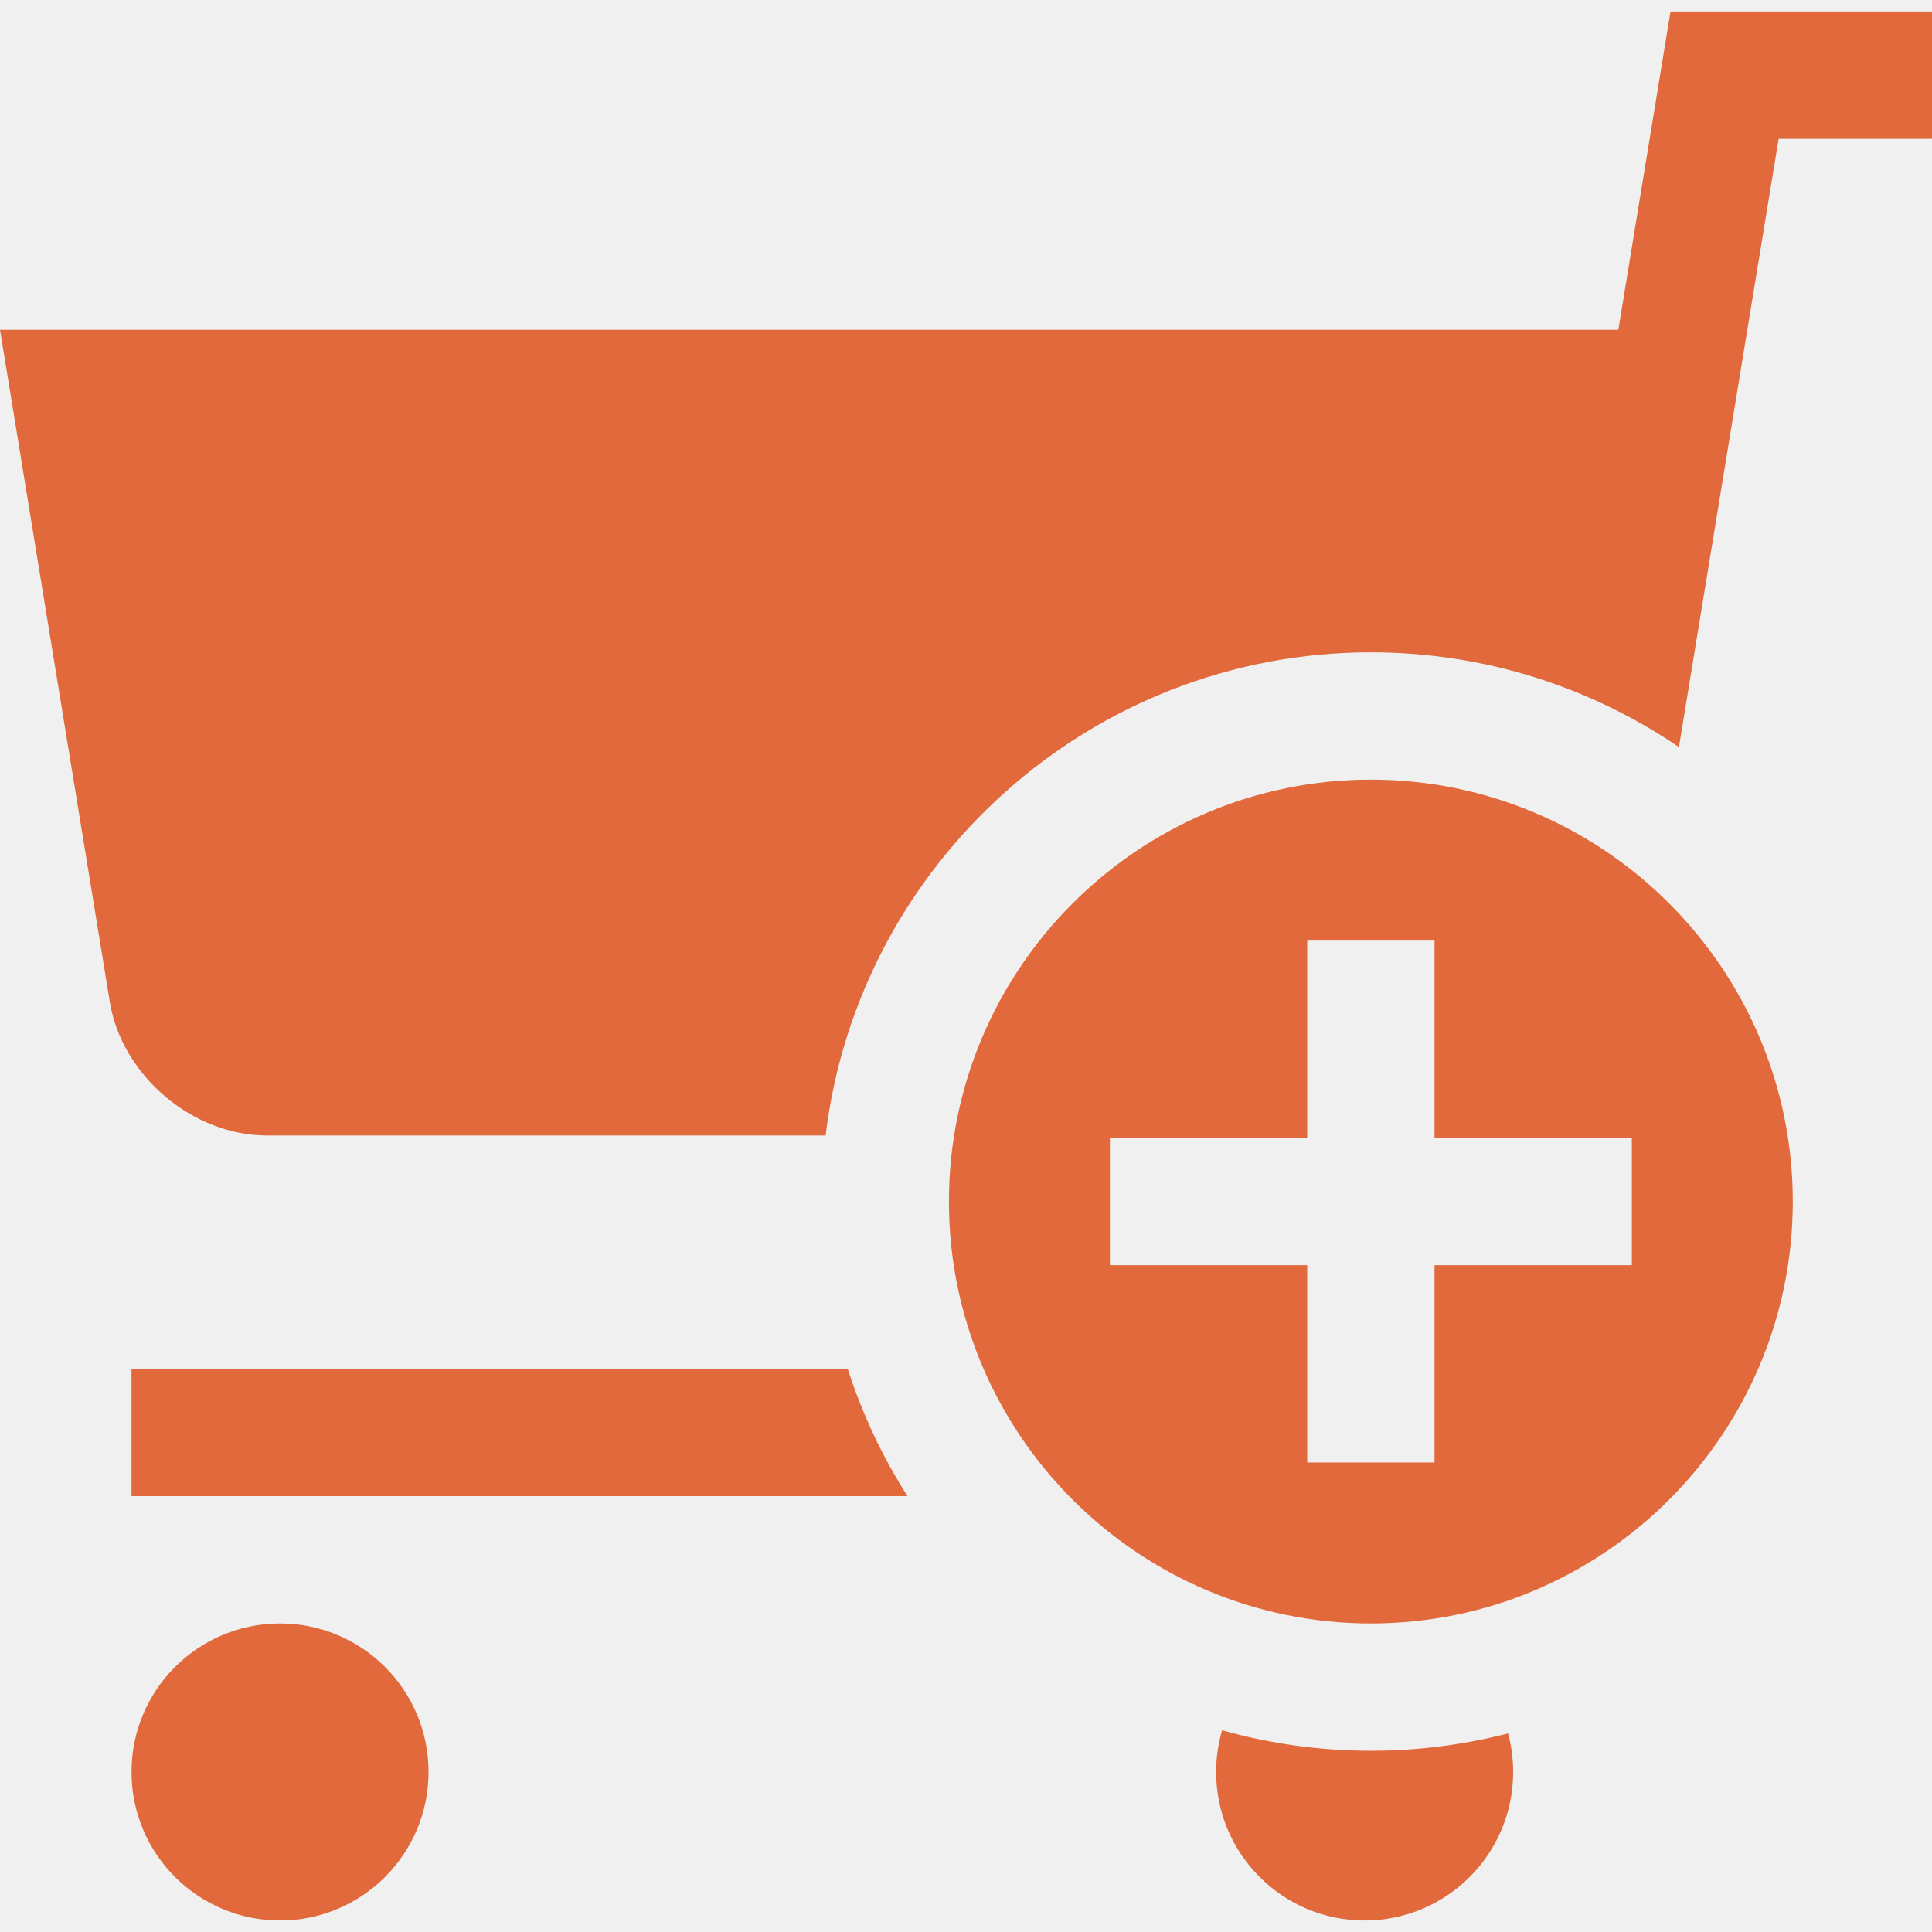
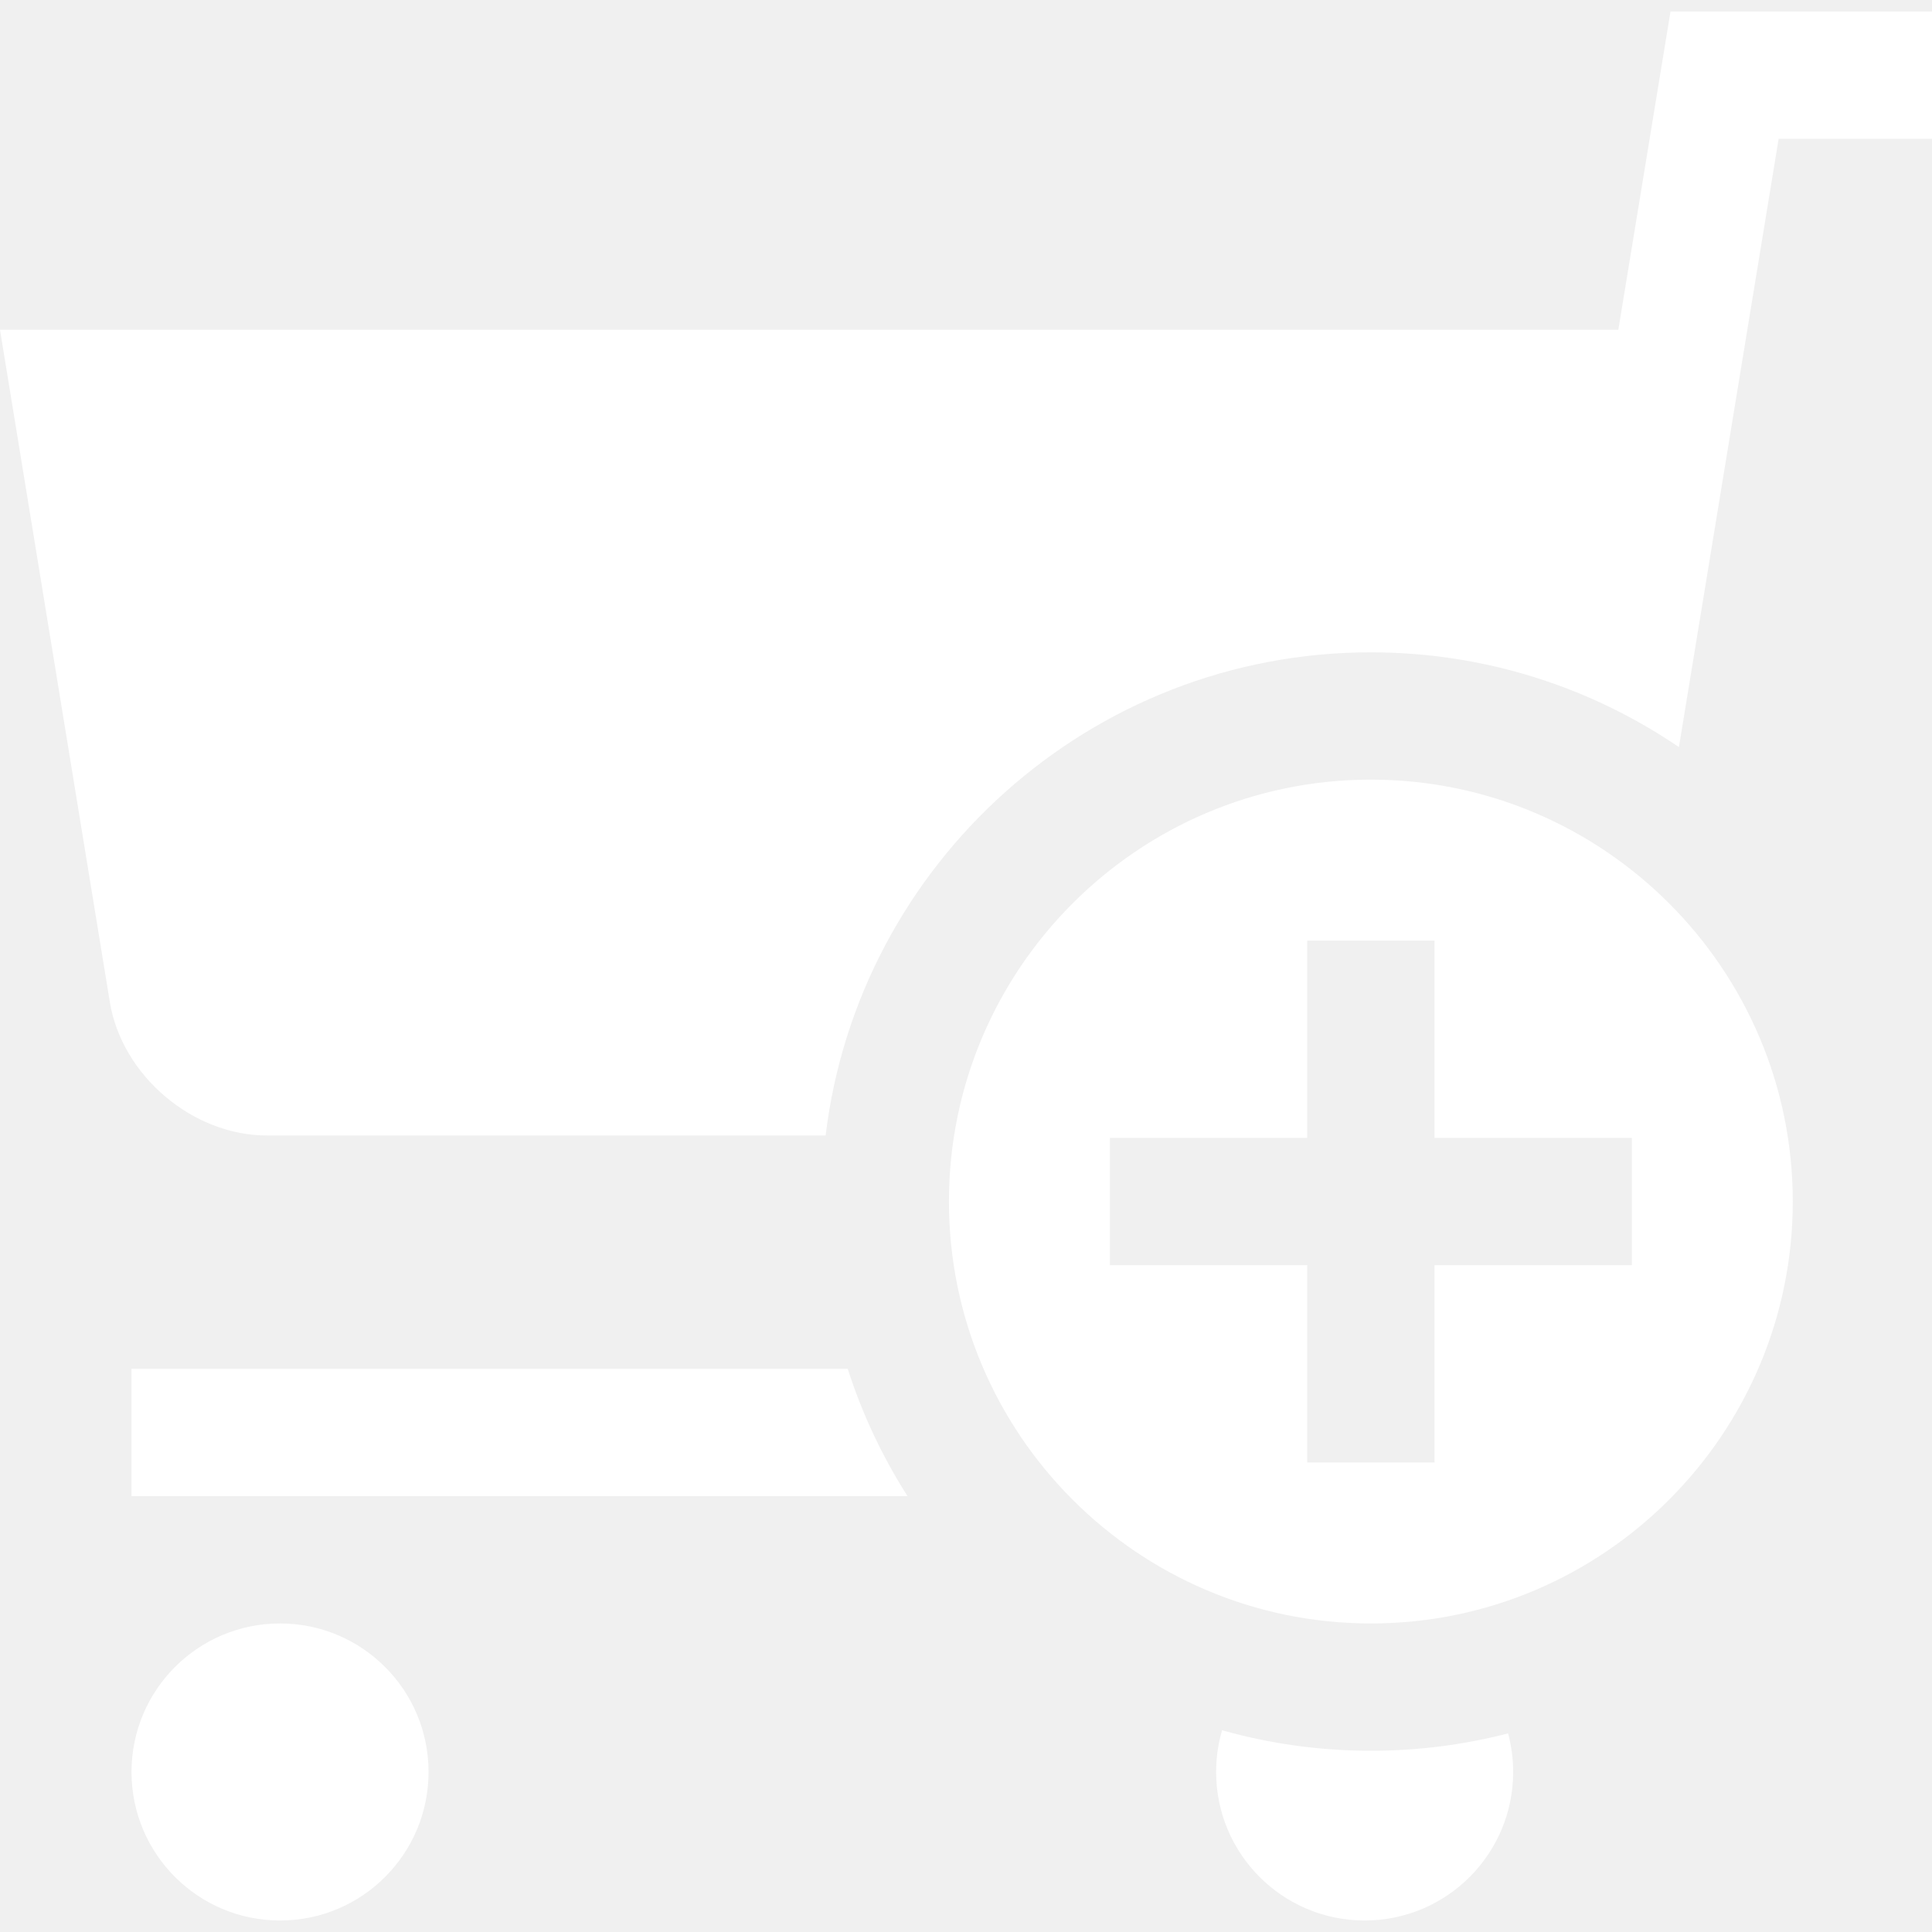
- <svg xmlns="http://www.w3.org/2000/svg" version="1.1" id="Layer_1" x="0px" y="0px" fill="#E1693C" viewBox="0 0 455.297 455.297" style="enable-background:new 0 0 455.297 455.297;" xml:space="preserve">
+ <svg xmlns="http://www.w3.org/2000/svg" version="1.1" id="Layer_1" x="0px" y="0px" fill="white" viewBox="0 0 455.297 455.297" style="enable-background:new 0 0 455.297 455.297;" xml:space="preserve">
  <g>
    <circle cx="65.993" cy="417.586" r="35" />
    <path d="M30.993,322.586v30h182.879c-5.914-9.267-10.676-19.335-14.094-30H30.993z" />
    <path d="M323.059,183.727c-54.826,0-99.431,44.604-99.431,99.429s44.604,99.429,99.431,99.429   c54.825,0,99.429-44.604,99.429-99.429S377.884,183.727,323.059,183.727z M384.559,298.157h-46.5v46.5h-30v-46.5h-46.5v-30h46.5   v-46.5h30v46.5h46.5V298.157z" />
    <path d="M393.673,2.711l-12.294,75H0l25.888,158.454c2.833,17.282,19.479,31.422,36.992,31.422h131.688   c7.715-64.052,62.392-113.859,128.49-113.859c26.887,0,51.884,8.244,72.6,22.333l23.496-143.349h36.142v-30H393.673z" />
    <path d="M323.059,412.586c-12.147,0-23.907-1.686-35.062-4.829c-0.912,3.118-1.404,6.416-1.404,9.829c0,19.33,15.67,35,35,35   c19.33,0,35-15.67,35-35c0-3.145-0.421-6.19-1.2-9.089C345.054,411.166,334.219,412.586,323.059,412.586z" />
  </g>
  <g>
</g>
  <g>
</g>
  <g>
</g>
  <g>
</g>
  <g>
</g>
  <g>
</g>
  <g>
</g>
  <g>
</g>
  <g>
</g>
  <g>
</g>
  <g>
</g>
  <g>
</g>
  <g>
</g>
  <g>
</g>
  <g>
</g>
</svg>
